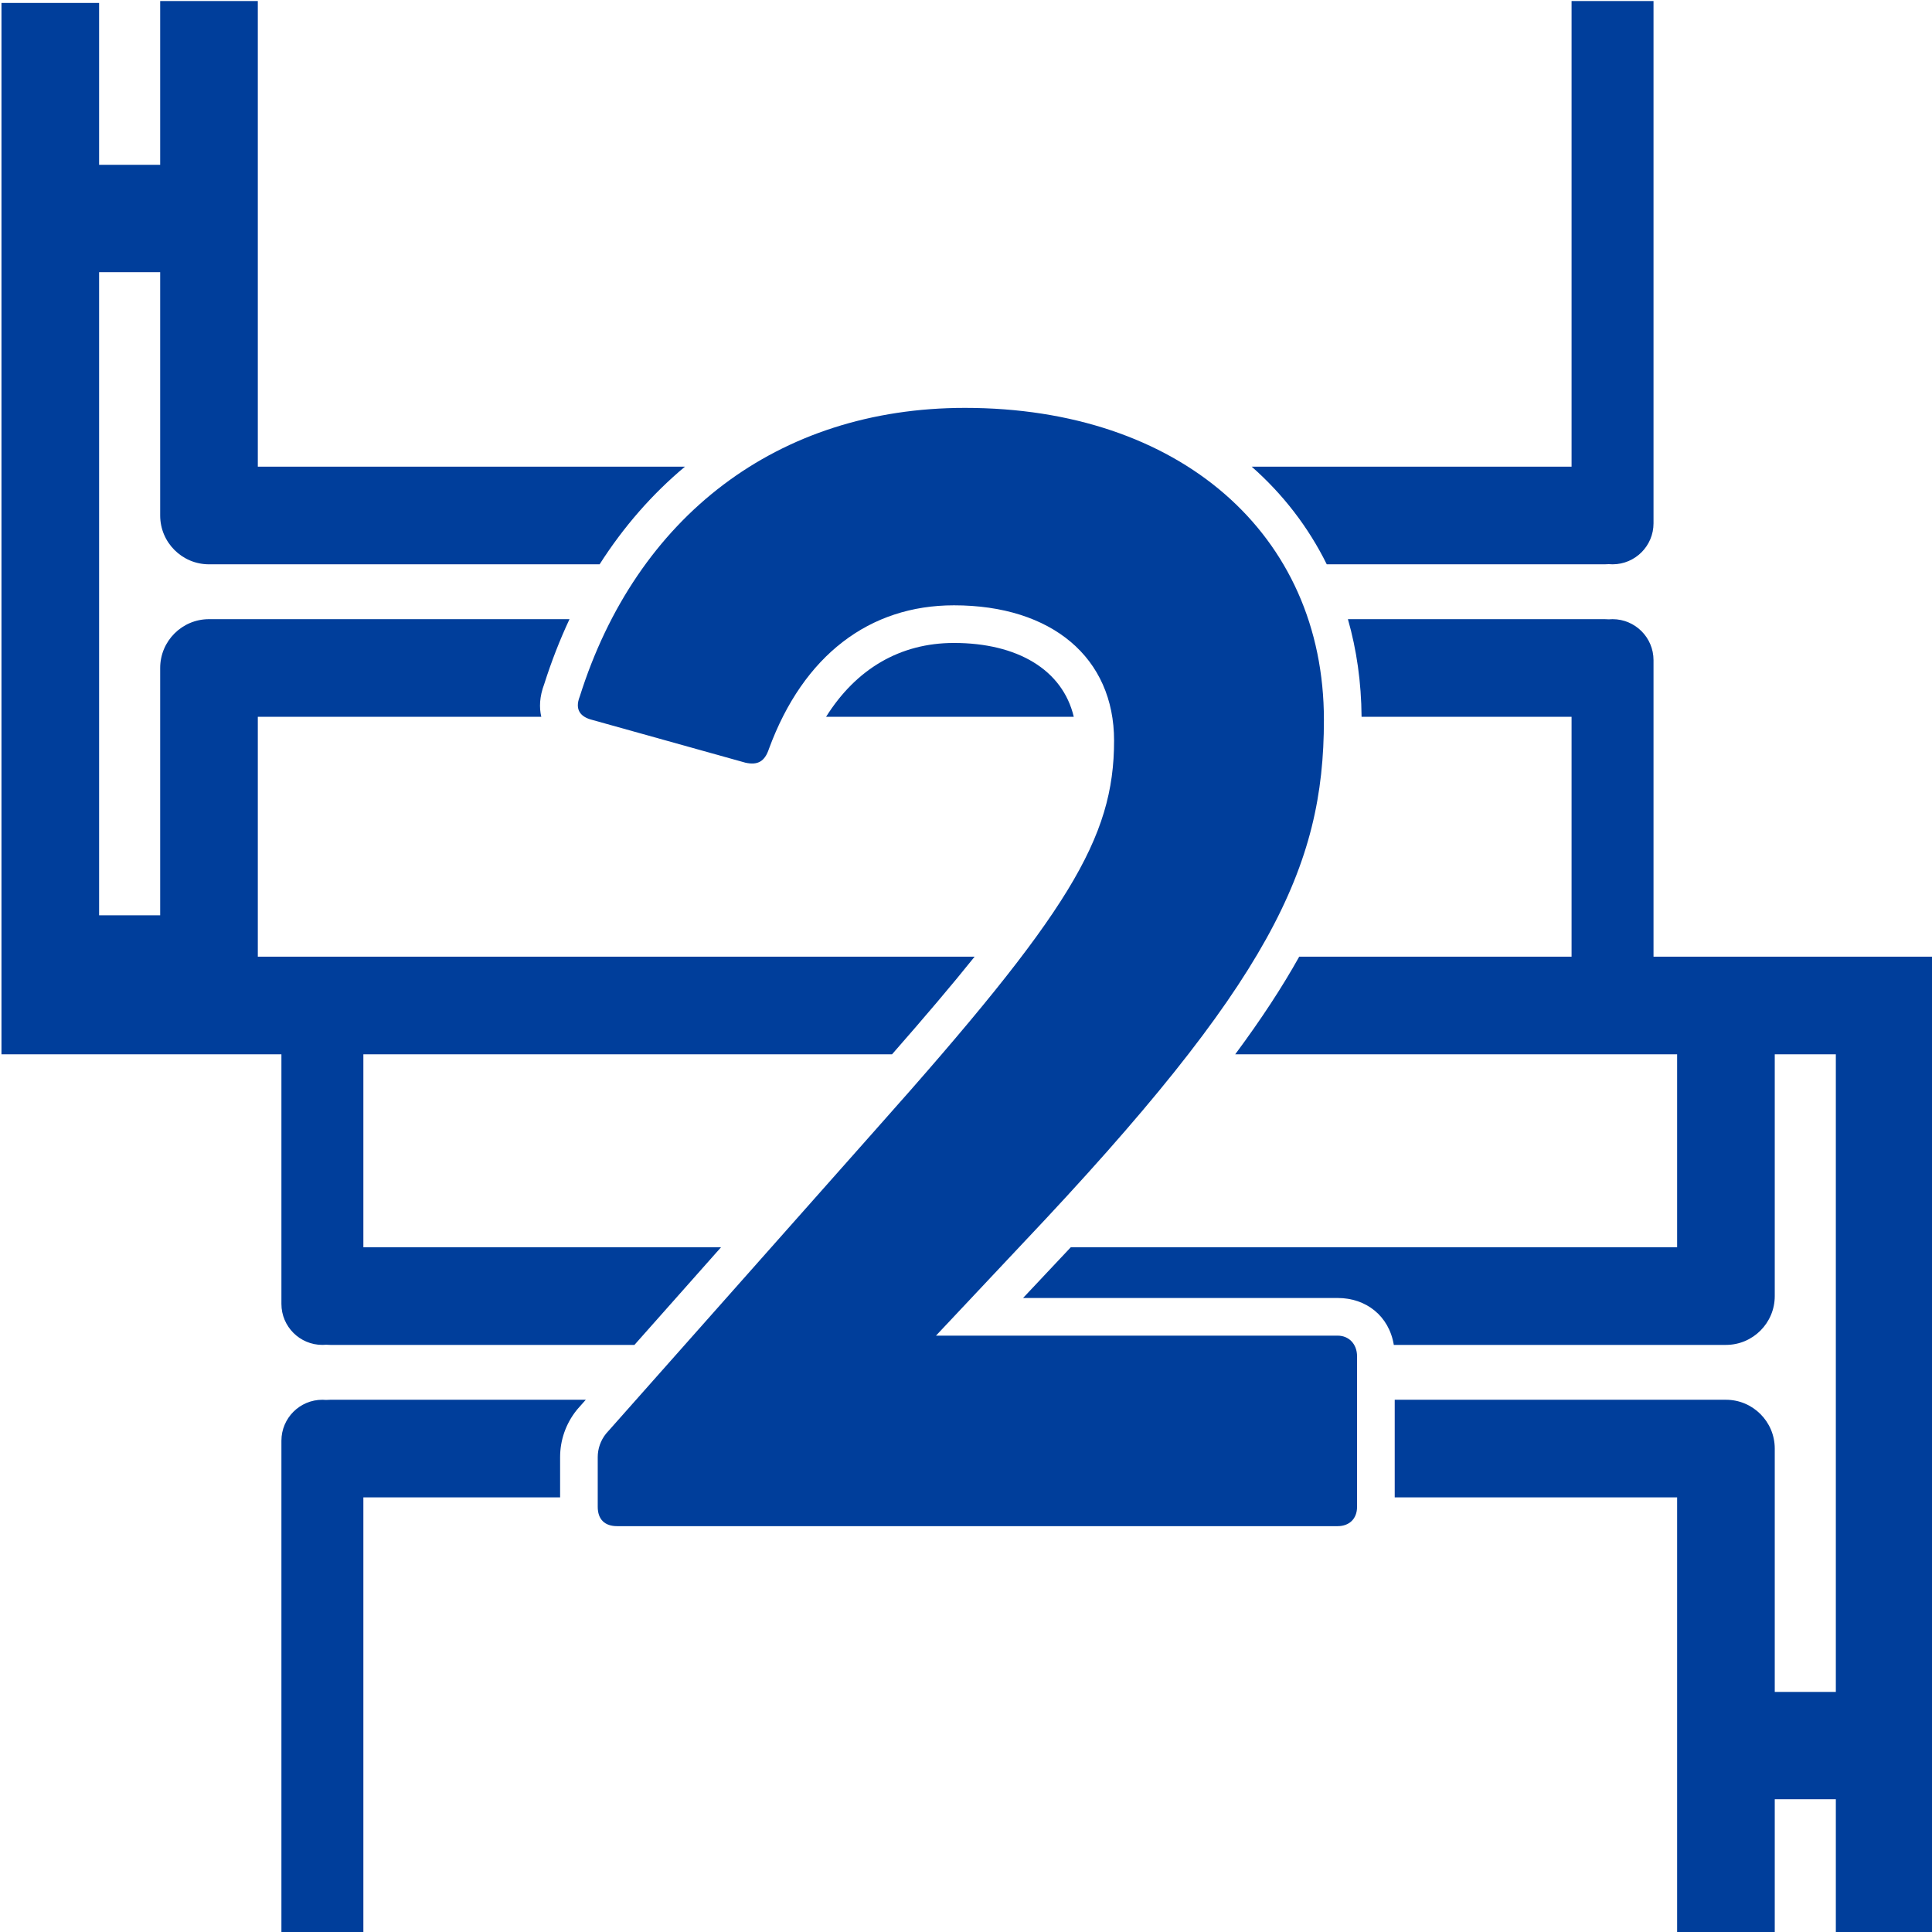
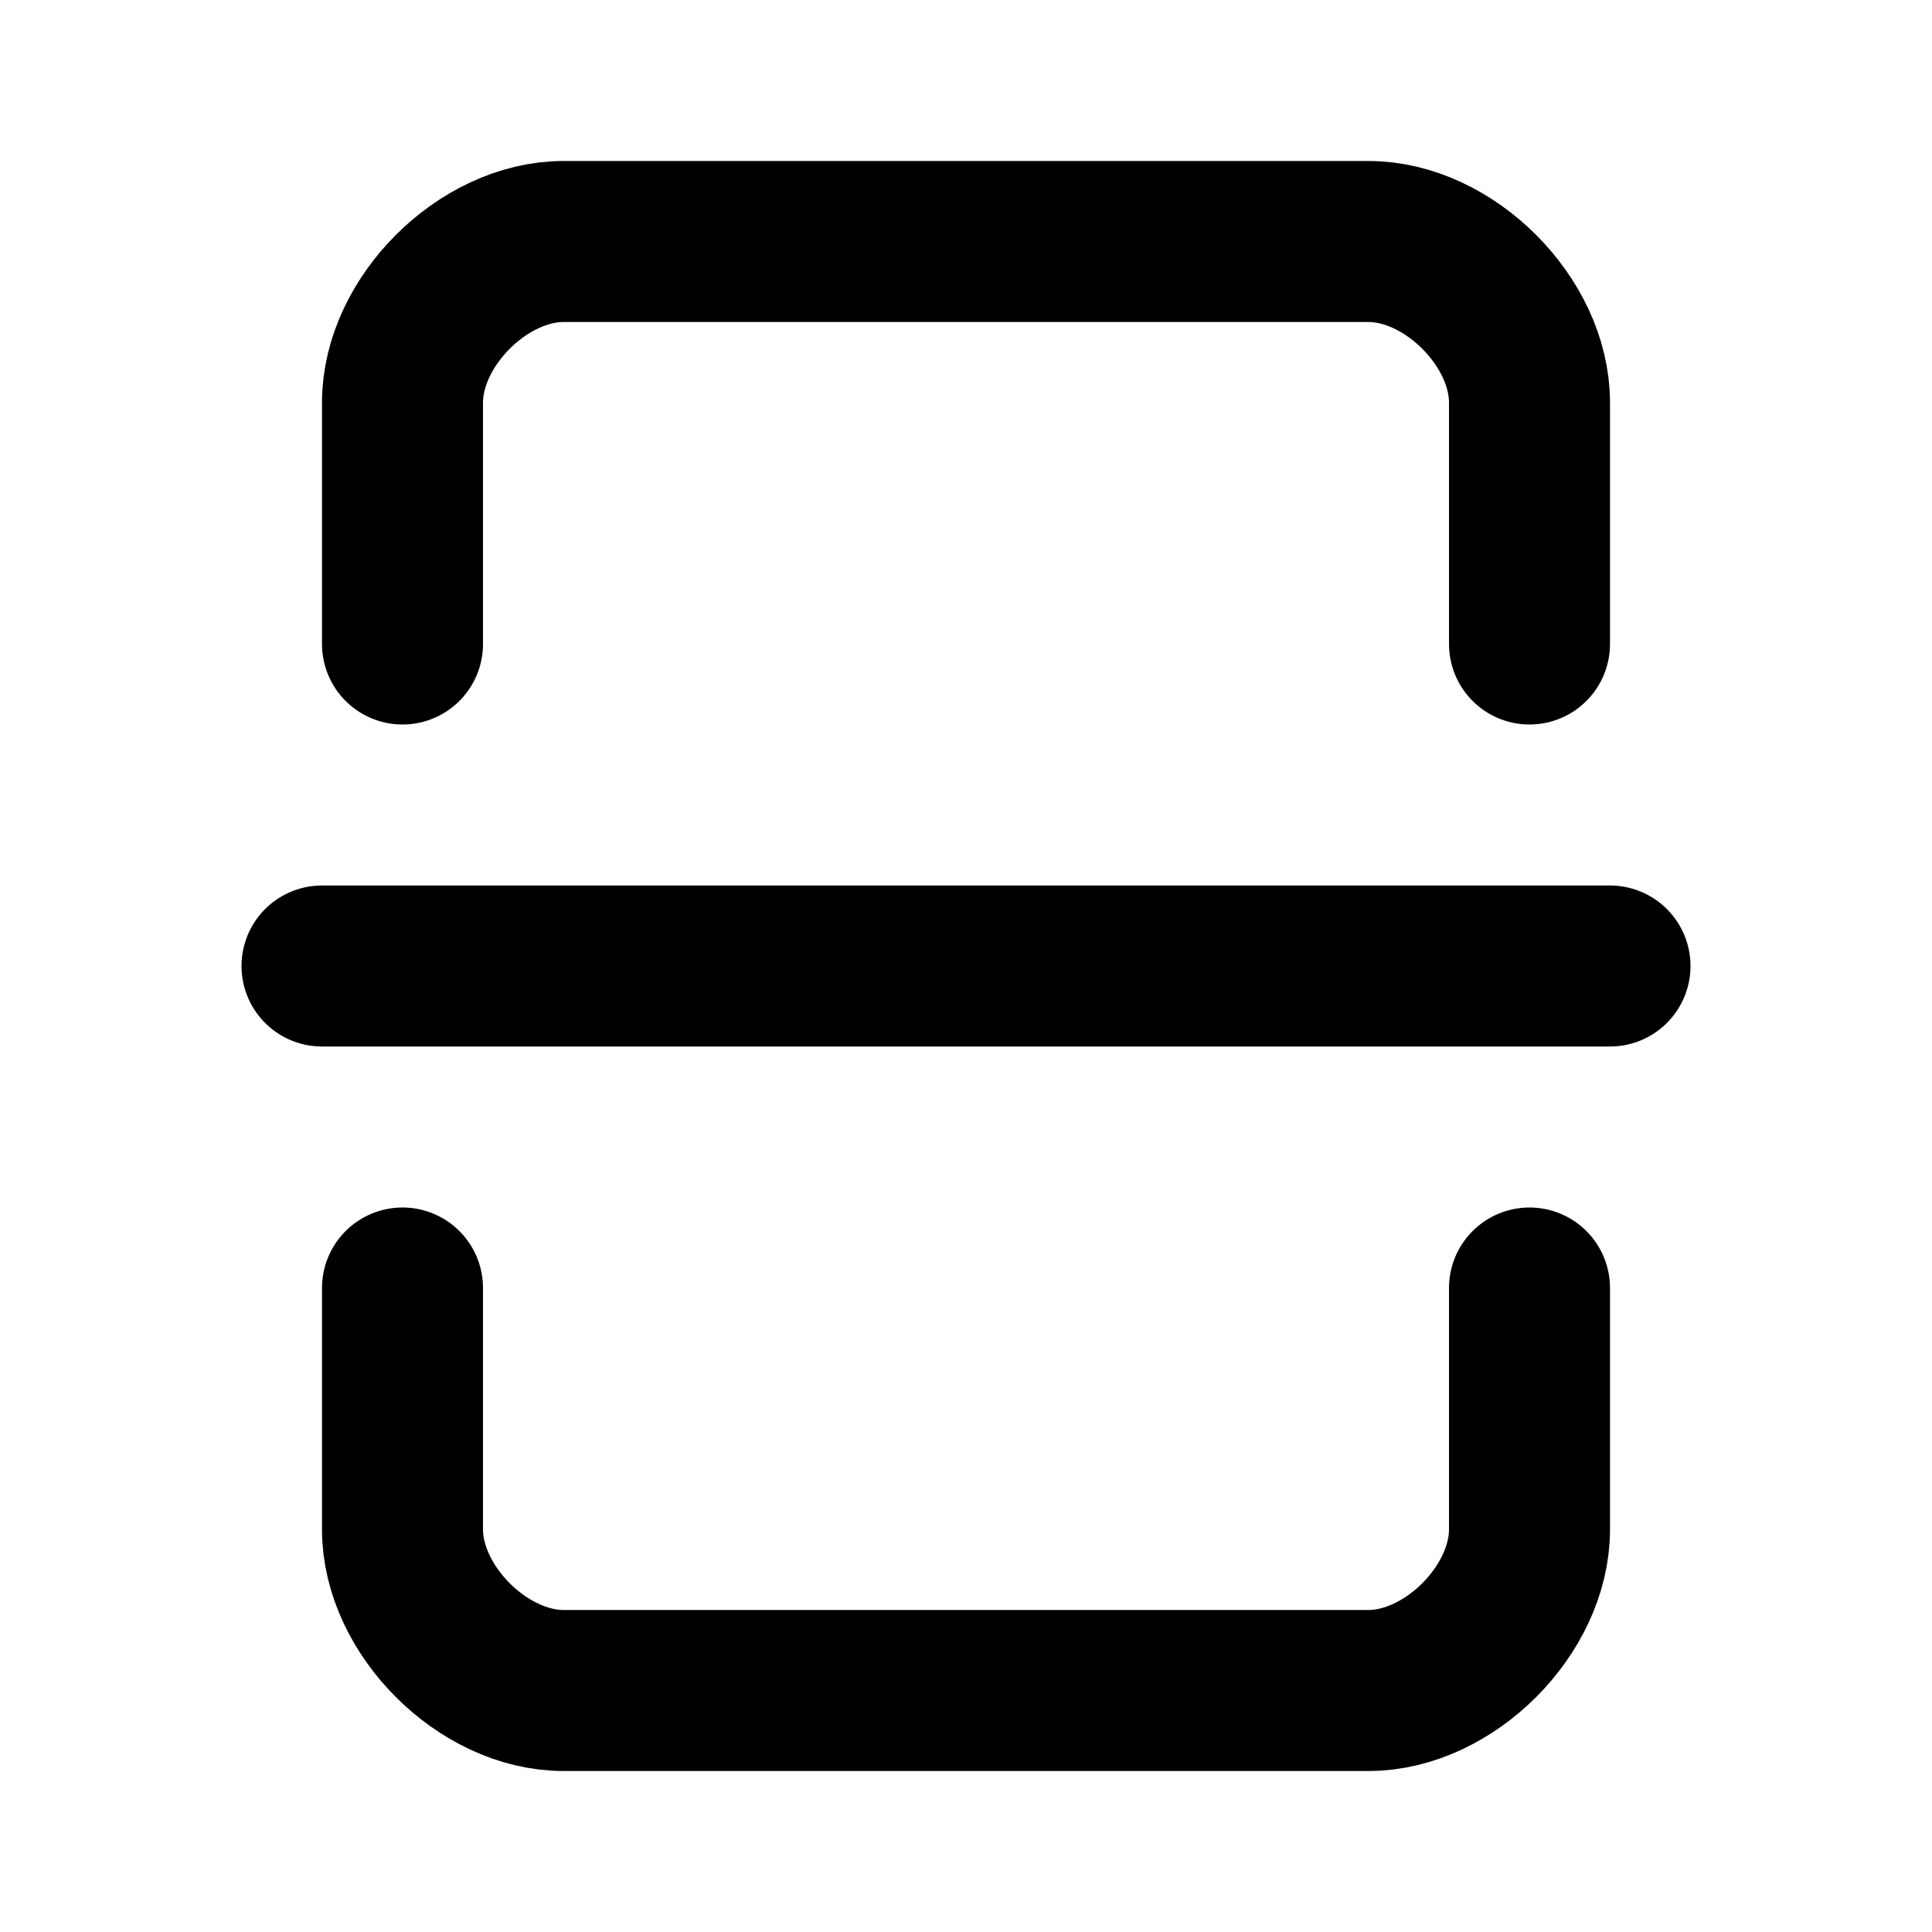
- <svg xmlns="http://www.w3.org/2000/svg" width="100%" height="100%" viewBox="0 0 1000 1000" version="1.1" xml:space="preserve" style="fill-rule:evenodd;clip-rule:evenodd;stroke-linejoin:round;stroke-miterlimit:2;">
-   <g transform="matrix(1,0,0,1,-4341,-1159)">
-     <g id="second_view" transform="matrix(1,0,0,1,4341.76,1159.53)">
-       <rect x="0" y="0" width="1000" height="1000" style="fill:none;" />
-       <clipPath id="_clip1">
-         <rect x="0" y="0" width="1000" height="1000" />
-       </clipPath>
-       <g clip-path="url(#_clip1)">
-         <g transform="matrix(1,0,0,1,-70.6332,1)">
-           <path d="M398.258,694.591L240.803,694.591C240.089,694.591 239.383,694.561 238.684,694.503C238.045,694.561 237.398,694.591 236.744,694.591C225.038,694.591 215.535,685.087 215.535,673.382L215.535,544.172L70.633,544.172L70.633,0L121.169,0L121.169,83.782L152.783,83.782L152.783,-0.746C152.783,-14.692 164.105,-26.014 178.05,-26.014C191.996,-26.014 203.318,-14.692 203.318,-0.746L203.318,240.02L424.396,240.02C407.464,254.17 392.648,271.11 380.231,290.556L178.05,290.556C164.105,290.556 152.783,279.234 152.783,265.288L152.783,139.348L121.169,139.348L121.169,472.217L152.783,472.217L152.783,344.217C152.783,330.271 164.105,318.949 178.05,318.949L364.647,318.949C359.676,329.569 355.312,340.759 351.586,352.485C349.085,359.112 348.922,364.733 350.047,369.485L203.318,369.485L203.318,493.636L574.346,493.636C562.604,508.298 548.485,524.903 531.599,544.172L257.952,544.172L257.952,644.055L443.077,644.055L398.258,694.591ZM717.753,240.02L883.314,240.02L883.314,-4.805C883.314,-16.51 892.818,-26.014 904.523,-26.014C916.228,-26.014 925.731,-16.51 925.731,-4.805L925.731,269.347C925.731,281.053 916.228,290.556 904.523,290.556C903.869,290.556 903.222,290.526 902.582,290.468C901.884,290.526 901.177,290.556 900.464,290.556L756.602,290.556C747.077,271.298 733.971,254.3 717.753,240.02ZM767.551,318.949L900.464,318.949C901.177,318.949 901.884,318.979 902.582,319.037C903.222,318.979 903.869,318.949 904.523,318.949C916.228,318.949 925.731,328.452 925.731,340.158L925.731,493.636L1070.63,493.636L1070.63,1013.54L1020.1,1013.54L1020.1,929.758L988.484,929.758L988.484,1014.28C988.484,1028.23 977.162,1039.55 963.216,1039.55C949.27,1039.55 937.948,1028.23 937.948,1014.28L937.948,773.52L791.777,773.52L791.777,722.984L963.216,722.984C977.162,722.984 988.484,734.306 988.484,748.252L988.484,874.192L1020.1,874.192L1020.1,544.172L988.484,544.172L988.484,669.323C988.484,683.268 977.162,694.591 963.216,694.591L791.306,694.591C788.833,679.541 776.914,670.311 762.289,670.311L599.409,670.311L613.535,655.288C617.134,651.488 620.656,647.744 624.103,644.055L937.948,644.055L937.948,544.172L709.22,544.172C722.729,525.949 733.622,509.284 742.35,493.636L883.314,493.636L883.314,369.485L774.621,369.485C774.484,351.638 772.064,334.73 767.551,318.949ZM359.785,773.52L257.952,773.52L257.952,1018.35C257.952,1030.05 248.449,1039.55 236.744,1039.55C225.038,1039.55 215.535,1030.05 215.535,1018.35L215.535,744.192C215.535,732.487 225.038,722.984 236.744,722.984C237.398,722.984 238.045,723.014 238.684,723.072C239.383,723.013 240.089,722.984 240.803,722.984L373.076,722.984L368.98,727.603C368.761,727.849 368.548,728.102 368.342,728.359C362.622,735.51 359.785,744.098 359.785,752.679L359.785,773.52ZM625.656,369.485L497.45,369.485C513.026,344.659 535.795,331.262 563.633,331.262C596.384,331.262 619.868,345.071 625.656,369.485Z" style="fill:rgb(0,62,155);" />
-         </g>
-         <g transform="matrix(1.00967,0,0,1.00967,-4422.82,-1178.18)">
-           <path d="M4696.04,1948.74L5065.48,1948.74C5071.14,1948.74 5075.39,1945.2 5075.39,1938.84L5075.39,1861.69C5075.39,1855.32 5071.14,1851.08 5065.48,1851.08L4859.53,1851.08L4904.12,1803.66C5030.8,1669.89 5058.4,1611.15 5058.4,1535.42C5058.4,1439.88 4984.09,1375.47 4874.39,1375.47C4778.14,1375.47 4705.95,1431.38 4676.93,1523.39C4674.1,1530.47 4677.64,1534.01 4683.3,1535.42L4761.86,1557.36C4768.23,1558.78 4771.77,1556.65 4773.89,1550.29C4791.59,1502.16 4825.56,1476.68 4868.73,1476.68C4918.98,1476.68 4950.83,1503.57 4950.83,1546.04C4950.83,1596.29 4927.47,1634.51 4829.1,1744.91L4690.38,1901.33C4687.55,1904.86 4686.13,1909.11 4686.13,1913.36L4686.13,1938.84C4686.13,1945.2 4689.67,1948.74 4696.04,1948.74Z" style="fill:rgb(0,62,155);fill-rule:nonzero;" />
-         </g>
-       </g>
-     </g>
-   </g>
+ <svg xmlns="http://www.w3.org/2000/svg" viewBox="0 0 24 24" width="24" height="24" fill="none" stroke="#000000" stroke-width="2" stroke-linecap="round" stroke-linejoin="round" style="opacity:1;">
+   <path fill="none" d="M5 8V5c0-1 1-2 2-2h10c1 0 2 1 2 2v3m0 8v3c0 1-1 2-2 2H7c-1 0-2-1-2-2v-3m-1-4h16" />
</svg>
